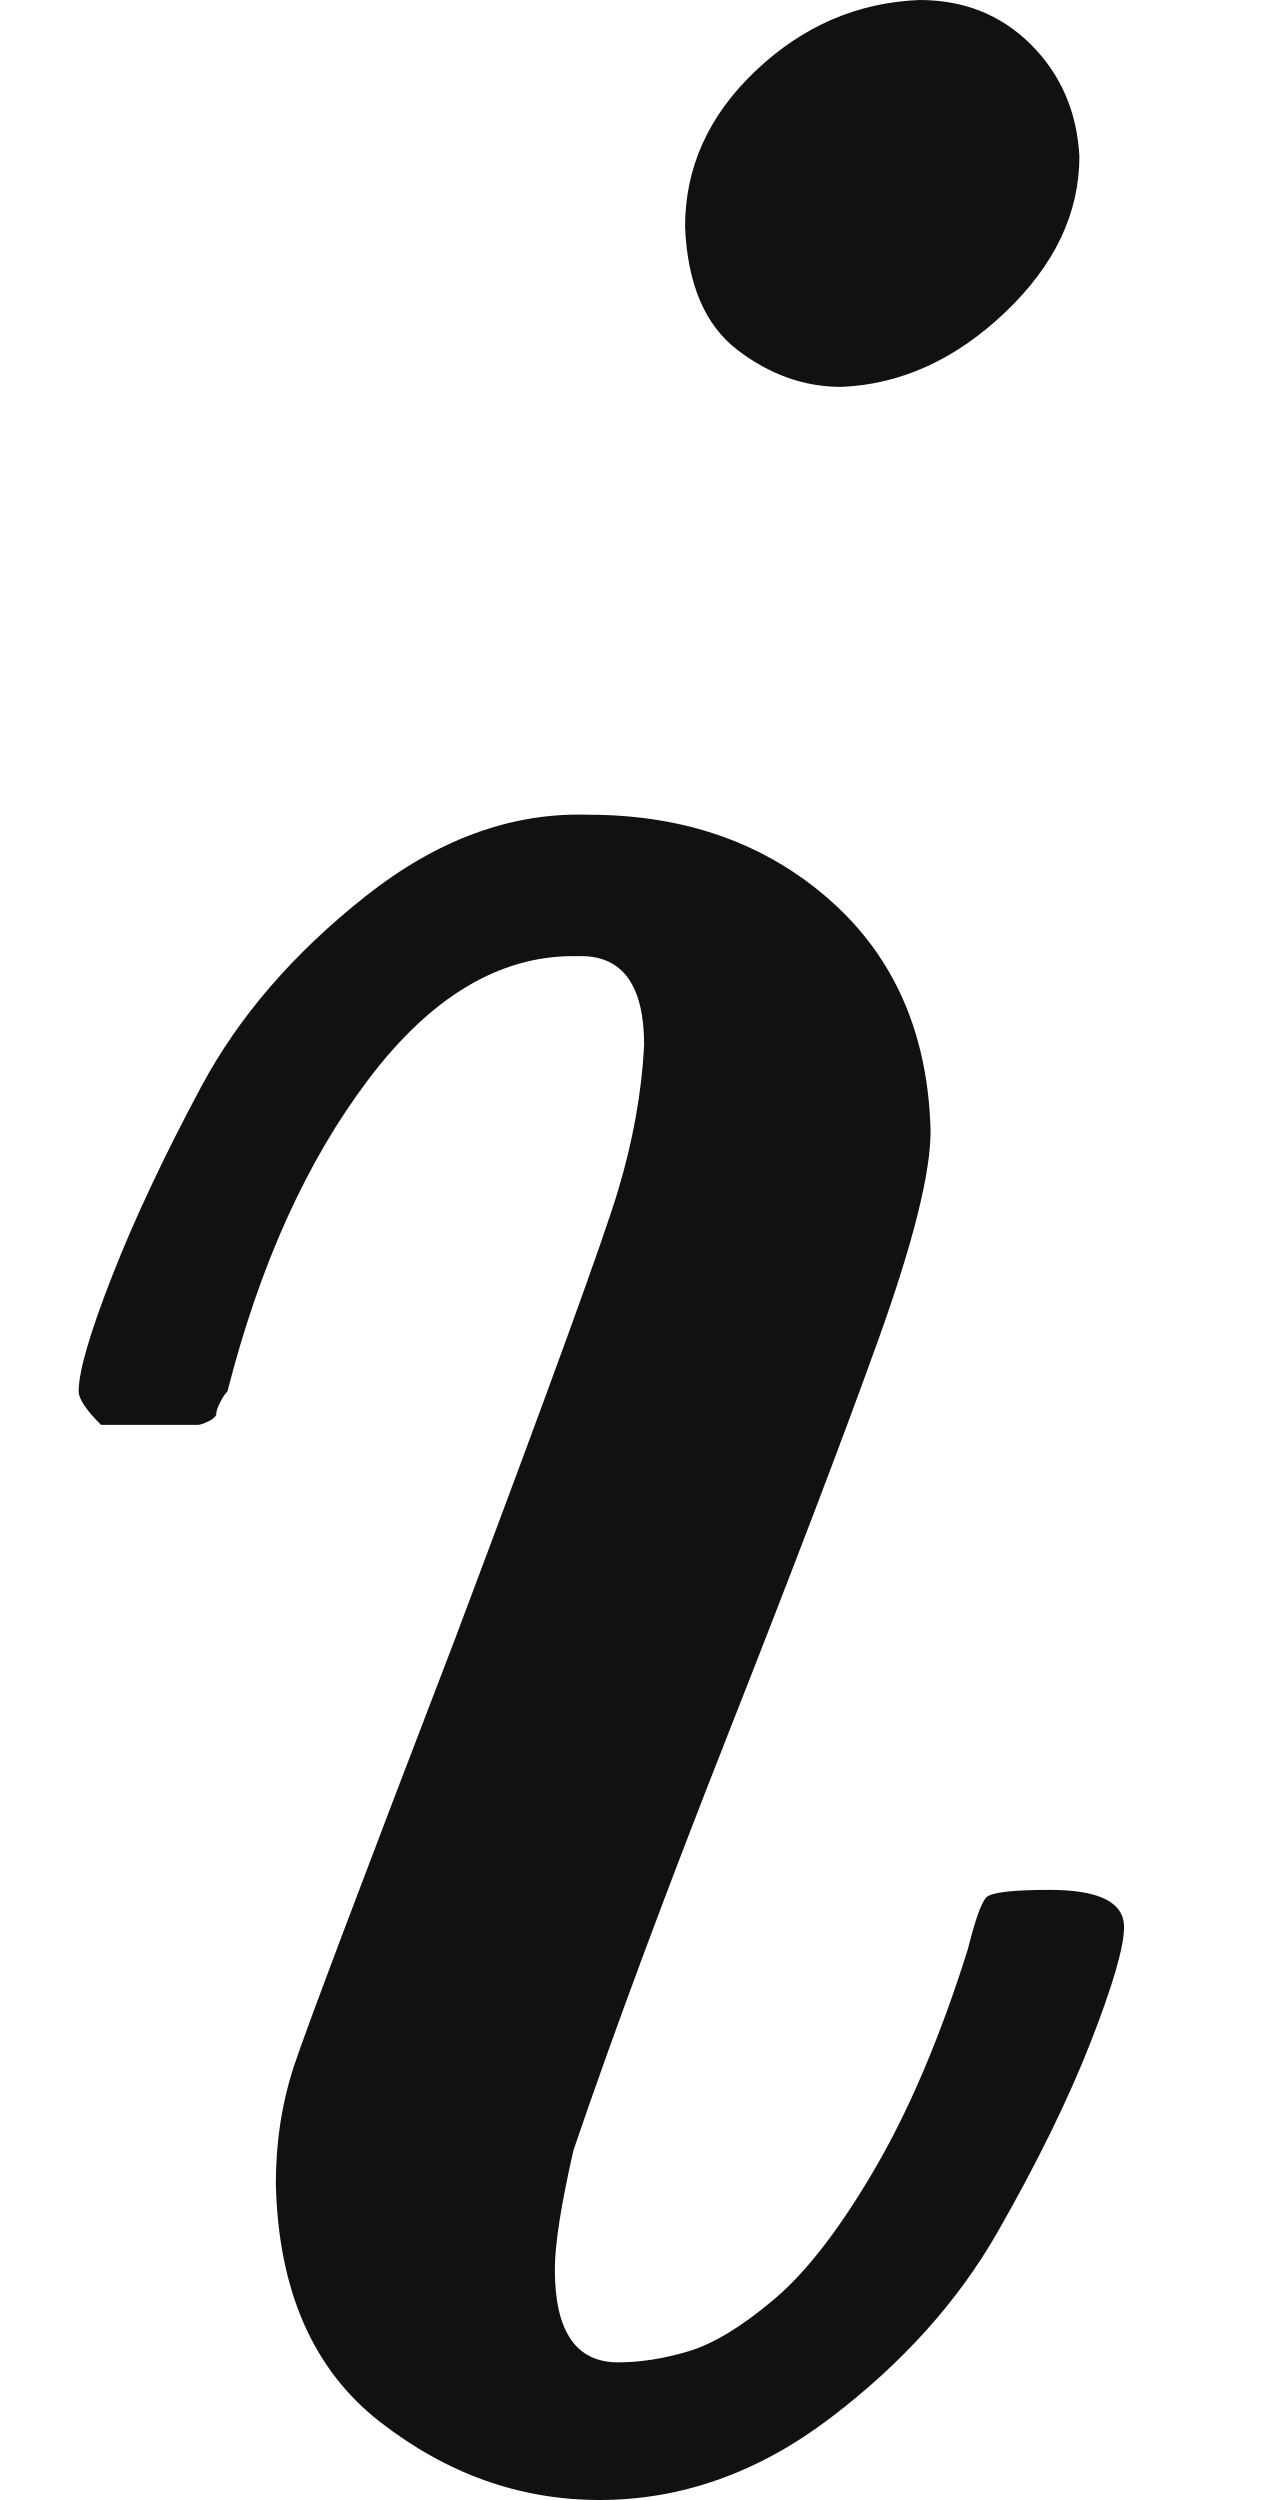
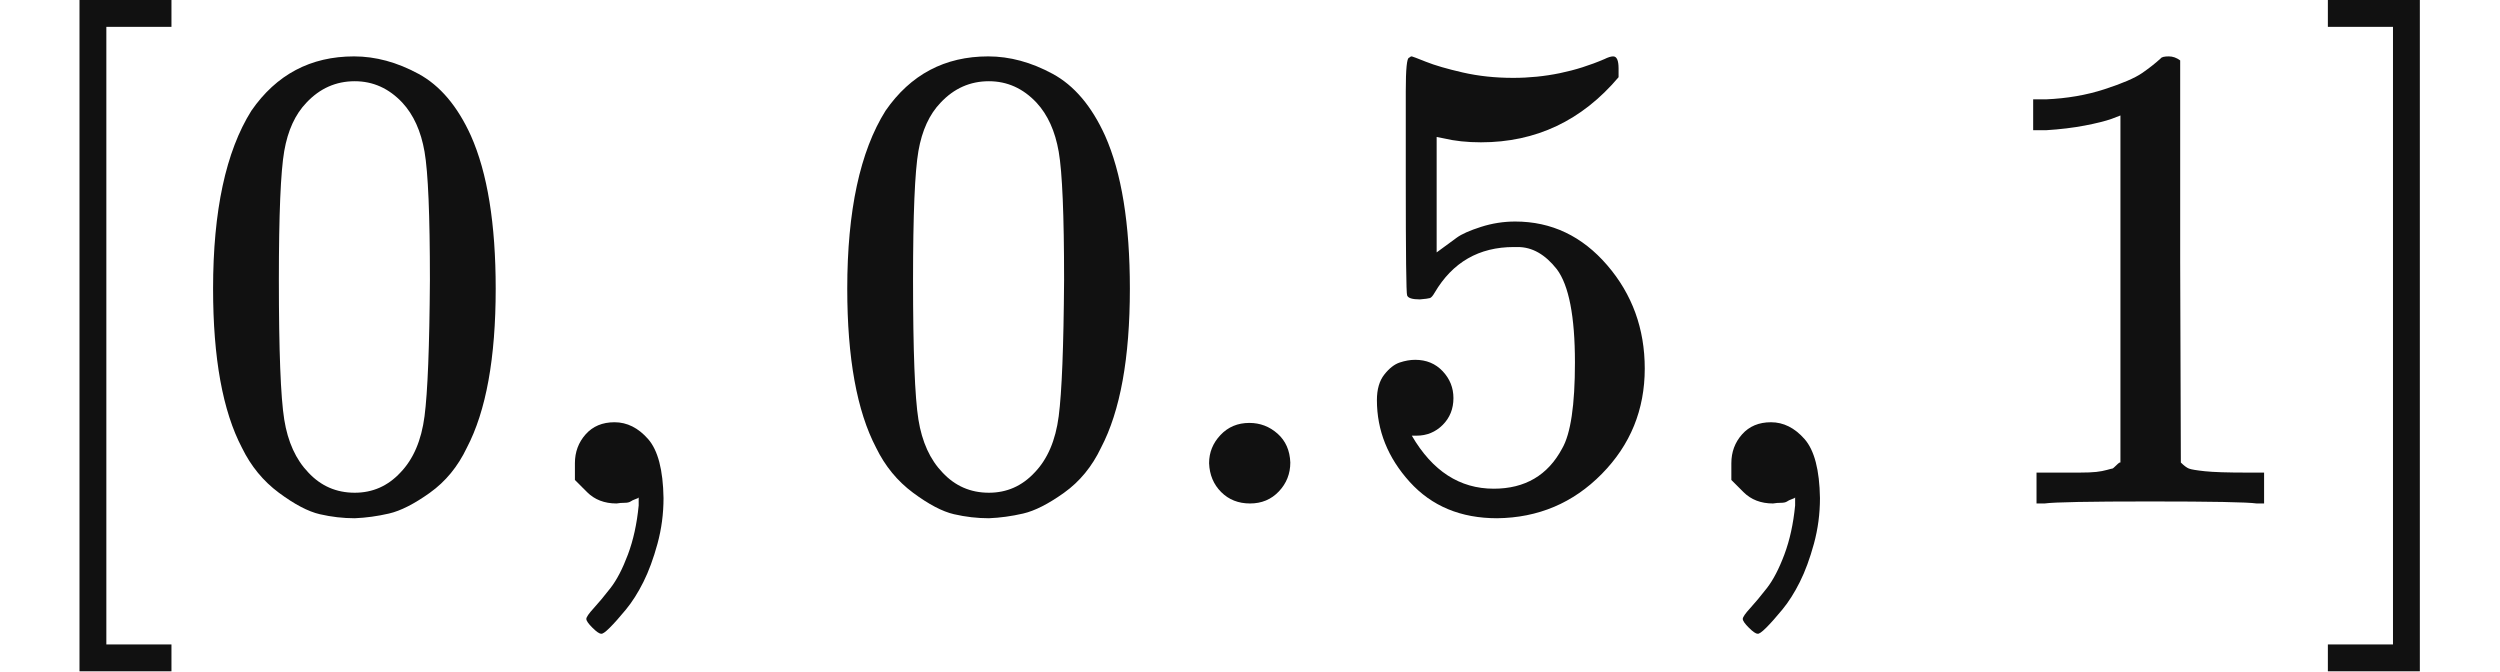
- <svg xmlns="http://www.w3.org/2000/svg" role="img" aria-label="i" style="vertical-align: -0.025ex;" width="6.248px" height="12.16px" focusable="false" viewBox="0 -661 345 672">
+ <svg xmlns="http://www.w3.org/2000/svg" role="img" aria-label="[0,0.5,1]" style="vertical-align: -0.566ex;" width="67.392px" height="18.096px" focusable="false" viewBox="0 -750 3723.3 1000">
  <g stroke="#111111" fill="#111111" stroke-width="0" transform="scale(1,-1)">
    <g data-mml-node="math">
-       <g data-mml-node="mi">
-         <path data-c="1D456" d="M184 600Q184 624 203 642T247 661Q265 661 277 649T290 619Q290 596 270 577T226 557Q211 557 198 567T184 600ZM21 287Q21 295 30 318T54 369T98 420T158 442Q197 442 223 419T250 357Q250 340 236 301T196 196T154 83Q149 61 149 51Q149 26 166 26Q175 26 185 29T208 43T235 78T260 137Q263 149 265 151T282 153Q302 153 302 143Q302 135 293 112T268 61T223 11T161 -11Q129 -11 102 10T74 74Q74 91 79 106T122 220Q160 321 166 341T173 380Q173 404 156 404H154Q124 404 99 371T61 287Q60 286 59 284T58 281T56 279T53 278T49 278T41 278H27Q21 284 21 287Z" />
+       <g data-mml-node="mo">
+         <path data-c="5B" d="M118 -250V750H255V710H158V-210H255V-250H118Z" />
+       </g>
+       <g data-mml-node="mn" transform="translate(278,0)">
+         <path data-c="30" d="M96 585Q152 666 249 666Q297 666 345 640T423 548Q460 465 460 320Q460 165 417 83Q397 41 362 16T301 -15T250 -22Q224 -22 198 -16T137 16T82 83Q39 165 39 320Q39 494 96 585ZM321 597Q291 629 250 629Q208 629 178 597Q153 571 145 525T137 333Q137 175 145 125T181 46Q209 16 250 16Q290 16 318 46Q347 76 354 130T362 333Q362 478 354 524T321 597Z" />
+       </g>
+       <g data-mml-node="mo" transform="translate(778,0)">
+         <path data-c="2C" d="M78 35T78 60T94 103T137 121Q165 121 187 96T210 8Q210 -27 201 -60T180 -117T154 -158T130 -185T117 -194Q113 -194 104 -185T95 -172Q95 -168 106 -156T131 -126T157 -76T173 -3V9L172 8Q170 7 167 6T161 3T152 1T140 0Q113 0 96 17Z" />
+       </g>
+       <g data-mml-node="mn" transform="translate(1222.7,0)">
+         <path data-c="30" d="M96 585Q152 666 249 666Q297 666 345 640T423 548Q460 465 460 320Q460 165 417 83Q397 41 362 16T301 -15T250 -22Q224 -22 198 -16T137 16T82 83Q39 165 39 320Q39 494 96 585ZM321 597Q291 629 250 629Q208 629 178 597Q153 571 145 525T137 333Q137 175 145 125T181 46Q209 16 250 16Q290 16 318 46Q347 76 354 130T362 333Q362 478 354 524T321 597Z" />
+         <path data-c="2E" d="M78 60Q78 84 95 102T138 120Q162 120 180 104T199 61Q199 36 182 18T139 0T96 17T78 60Z" transform="translate(500,0)" />
+         <path data-c="35" d="M164 157Q164 133 148 117T109 101H102Q148 22 224 22Q294 22 326 82Q345 115 345 210Q345 313 318 349Q292 382 260 382H254Q176 382 136 314Q132 307 129 306T114 304Q97 304 95 310Q93 314 93 485V614Q93 664 98 664Q100 666 102 666Q103 666 123 658T178 642T253 634Q324 634 389 662Q397 666 402 666Q410 666 410 648V635Q328 538 205 538Q174 538 149 544L139 546V374Q158 388 169 396T205 412T256 420Q337 420 393 355T449 201Q449 109 385 44T229 -22Q148 -22 99 32T50 154Q50 178 61 192T84 210T107 214Q132 214 148 197T164 157Z" transform="translate(778,0)" />
+       </g>
+       <g data-mml-node="mo" transform="translate(2500.7,0)">
+         <path data-c="2C" d="M78 35T78 60T94 103T137 121Q165 121 187 96T210 8Q210 -27 201 -60T180 -117T154 -158T130 -185T117 -194Q113 -194 104 -185T95 -172Q95 -168 106 -156T131 -126T157 -76T173 -3V9L172 8Q170 7 167 6T161 3T152 1T140 0Q113 0 96 17Z" />
+       </g>
+       <g data-mml-node="mn" transform="translate(2945.3,0)">
+         <path data-c="31" d="M213 578L200 573Q186 568 160 563T102 556H83V602H102Q149 604 189 617T245 641T273 663Q275 666 285 666Q294 666 302 660V361L303 61Q310 54 315 52T339 48T401 46H427V0H416Q395 3 257 3Q121 3 100 0H88V46H114Q136 46 152 46T177 47T193 50T201 52T207 57T213 61V578Z" />
+       </g>
+       <g data-mml-node="mo" transform="translate(3445.3,0)">
+         <path data-c="5D" d="M22 710V750H159V-250H22V-210H119V710H22Z" />
      </g>
    </g>
  </g>
</svg>
